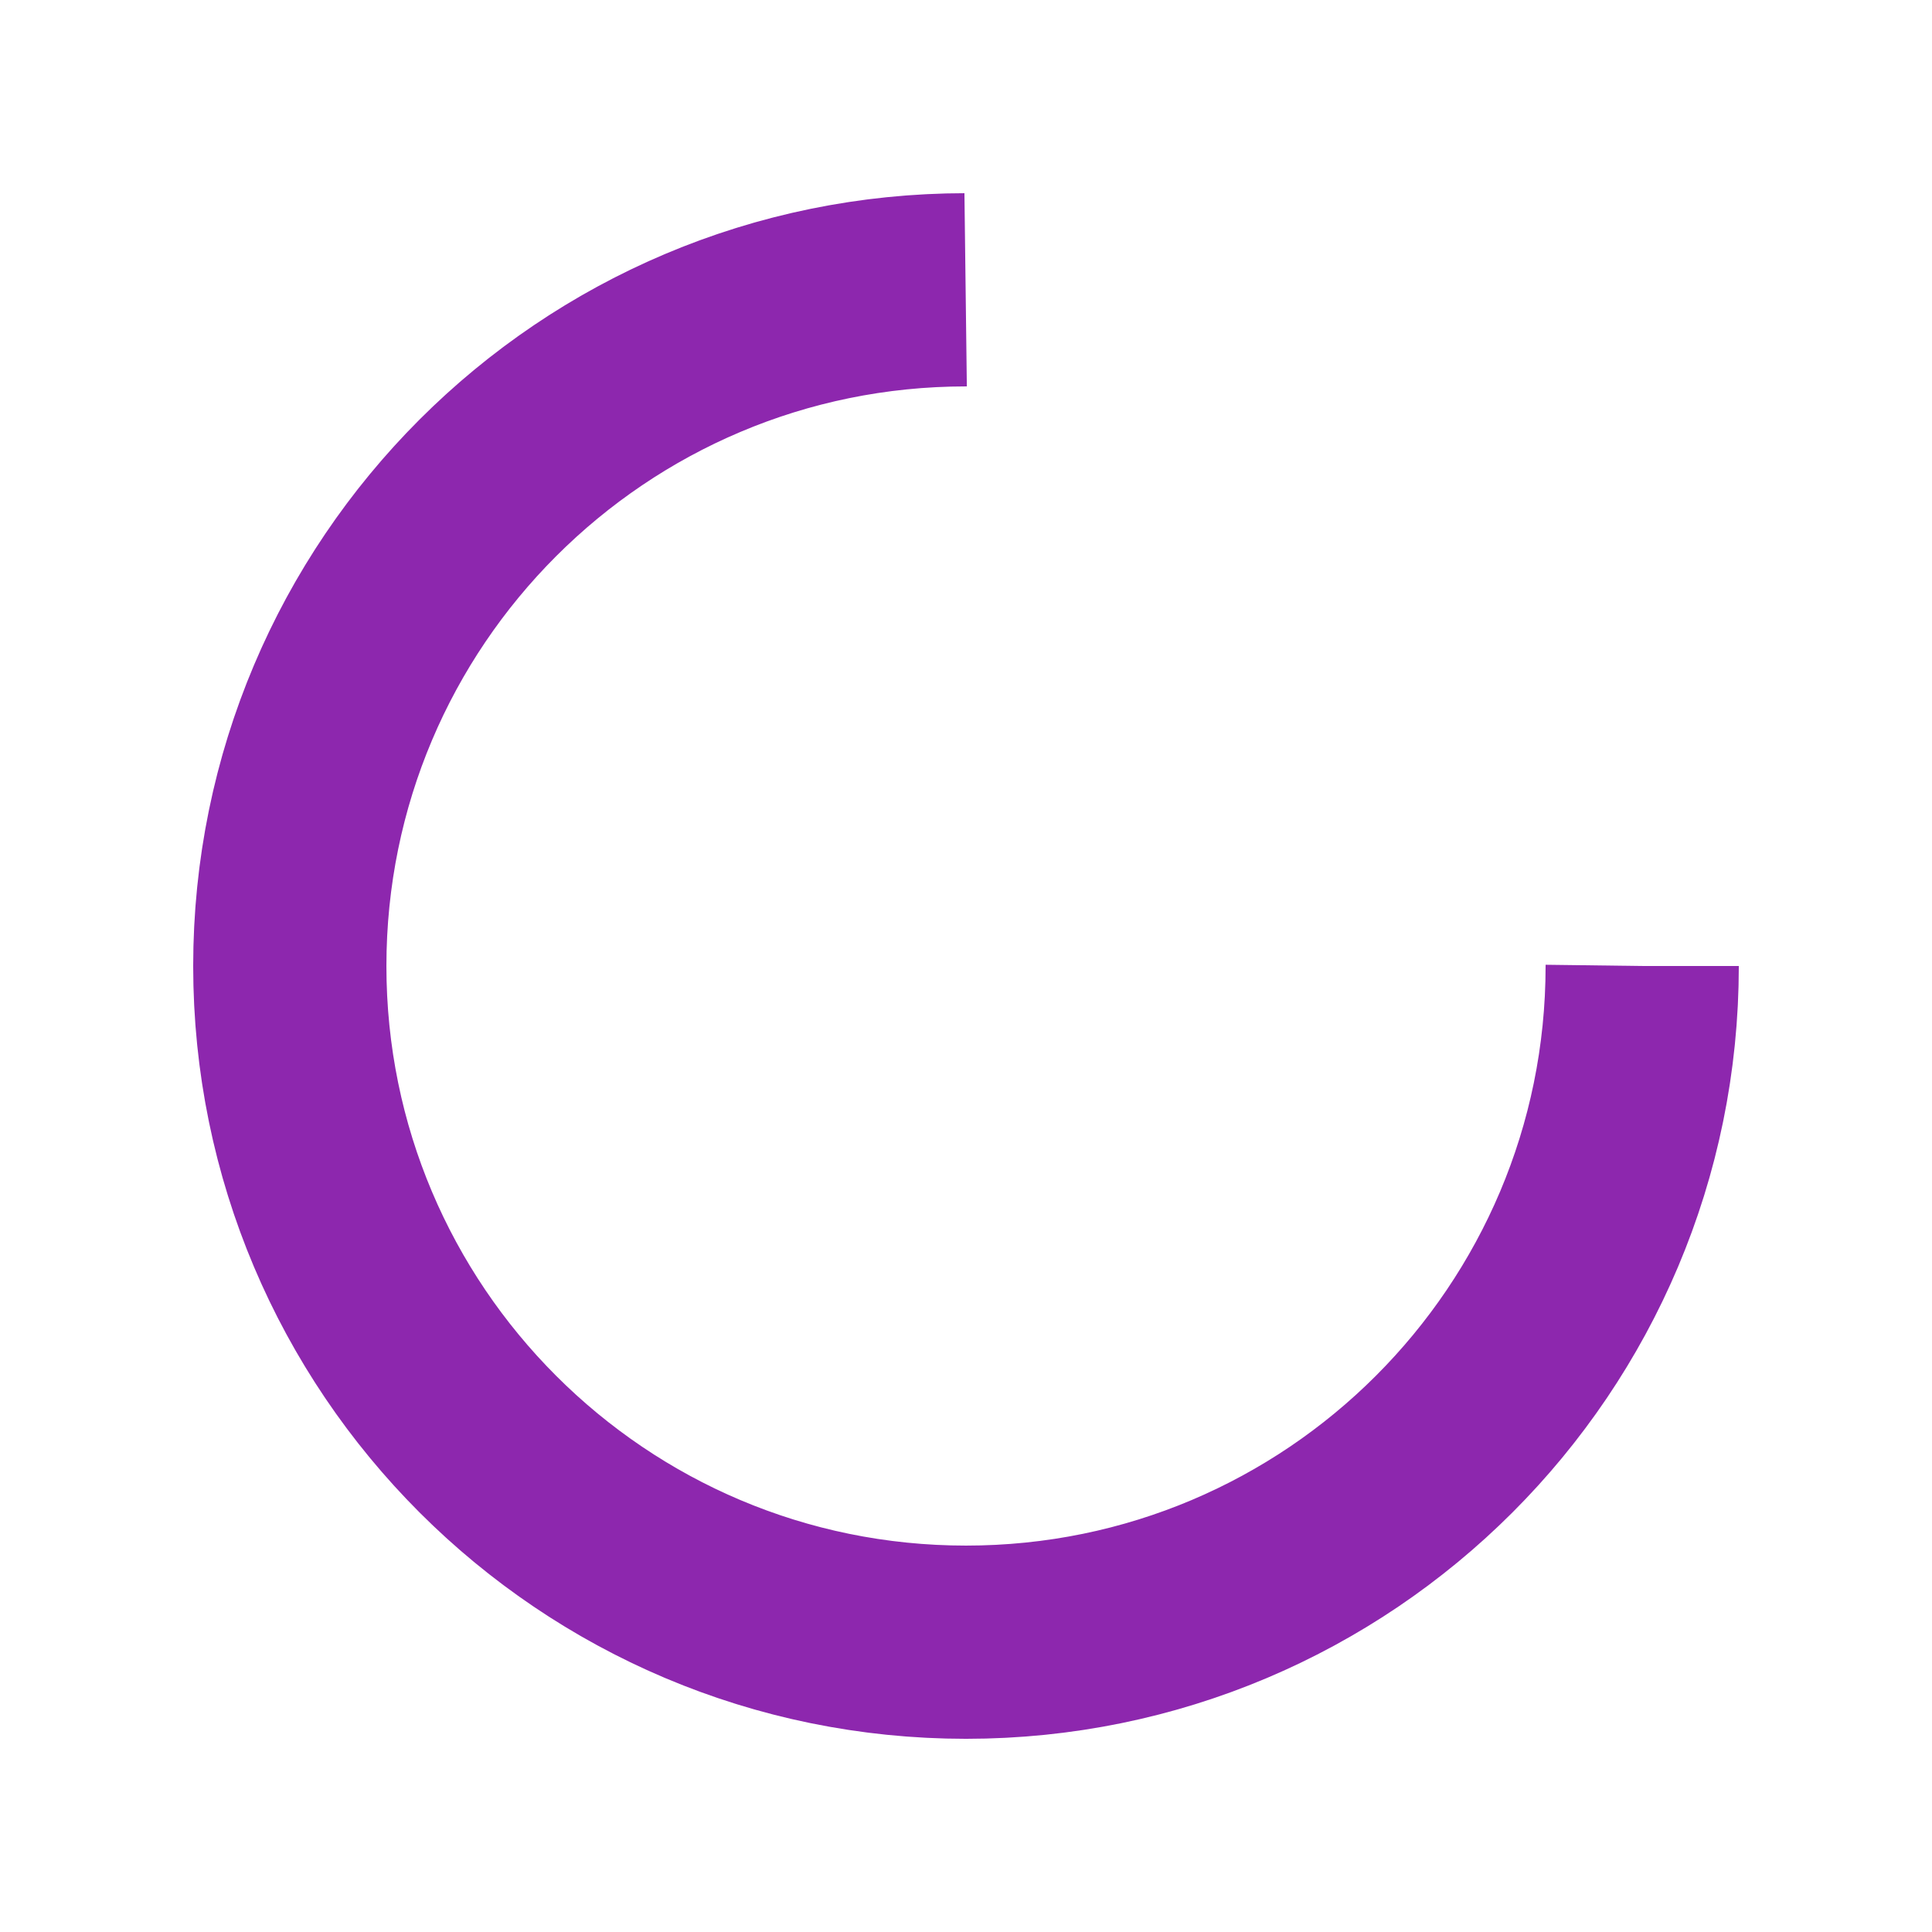
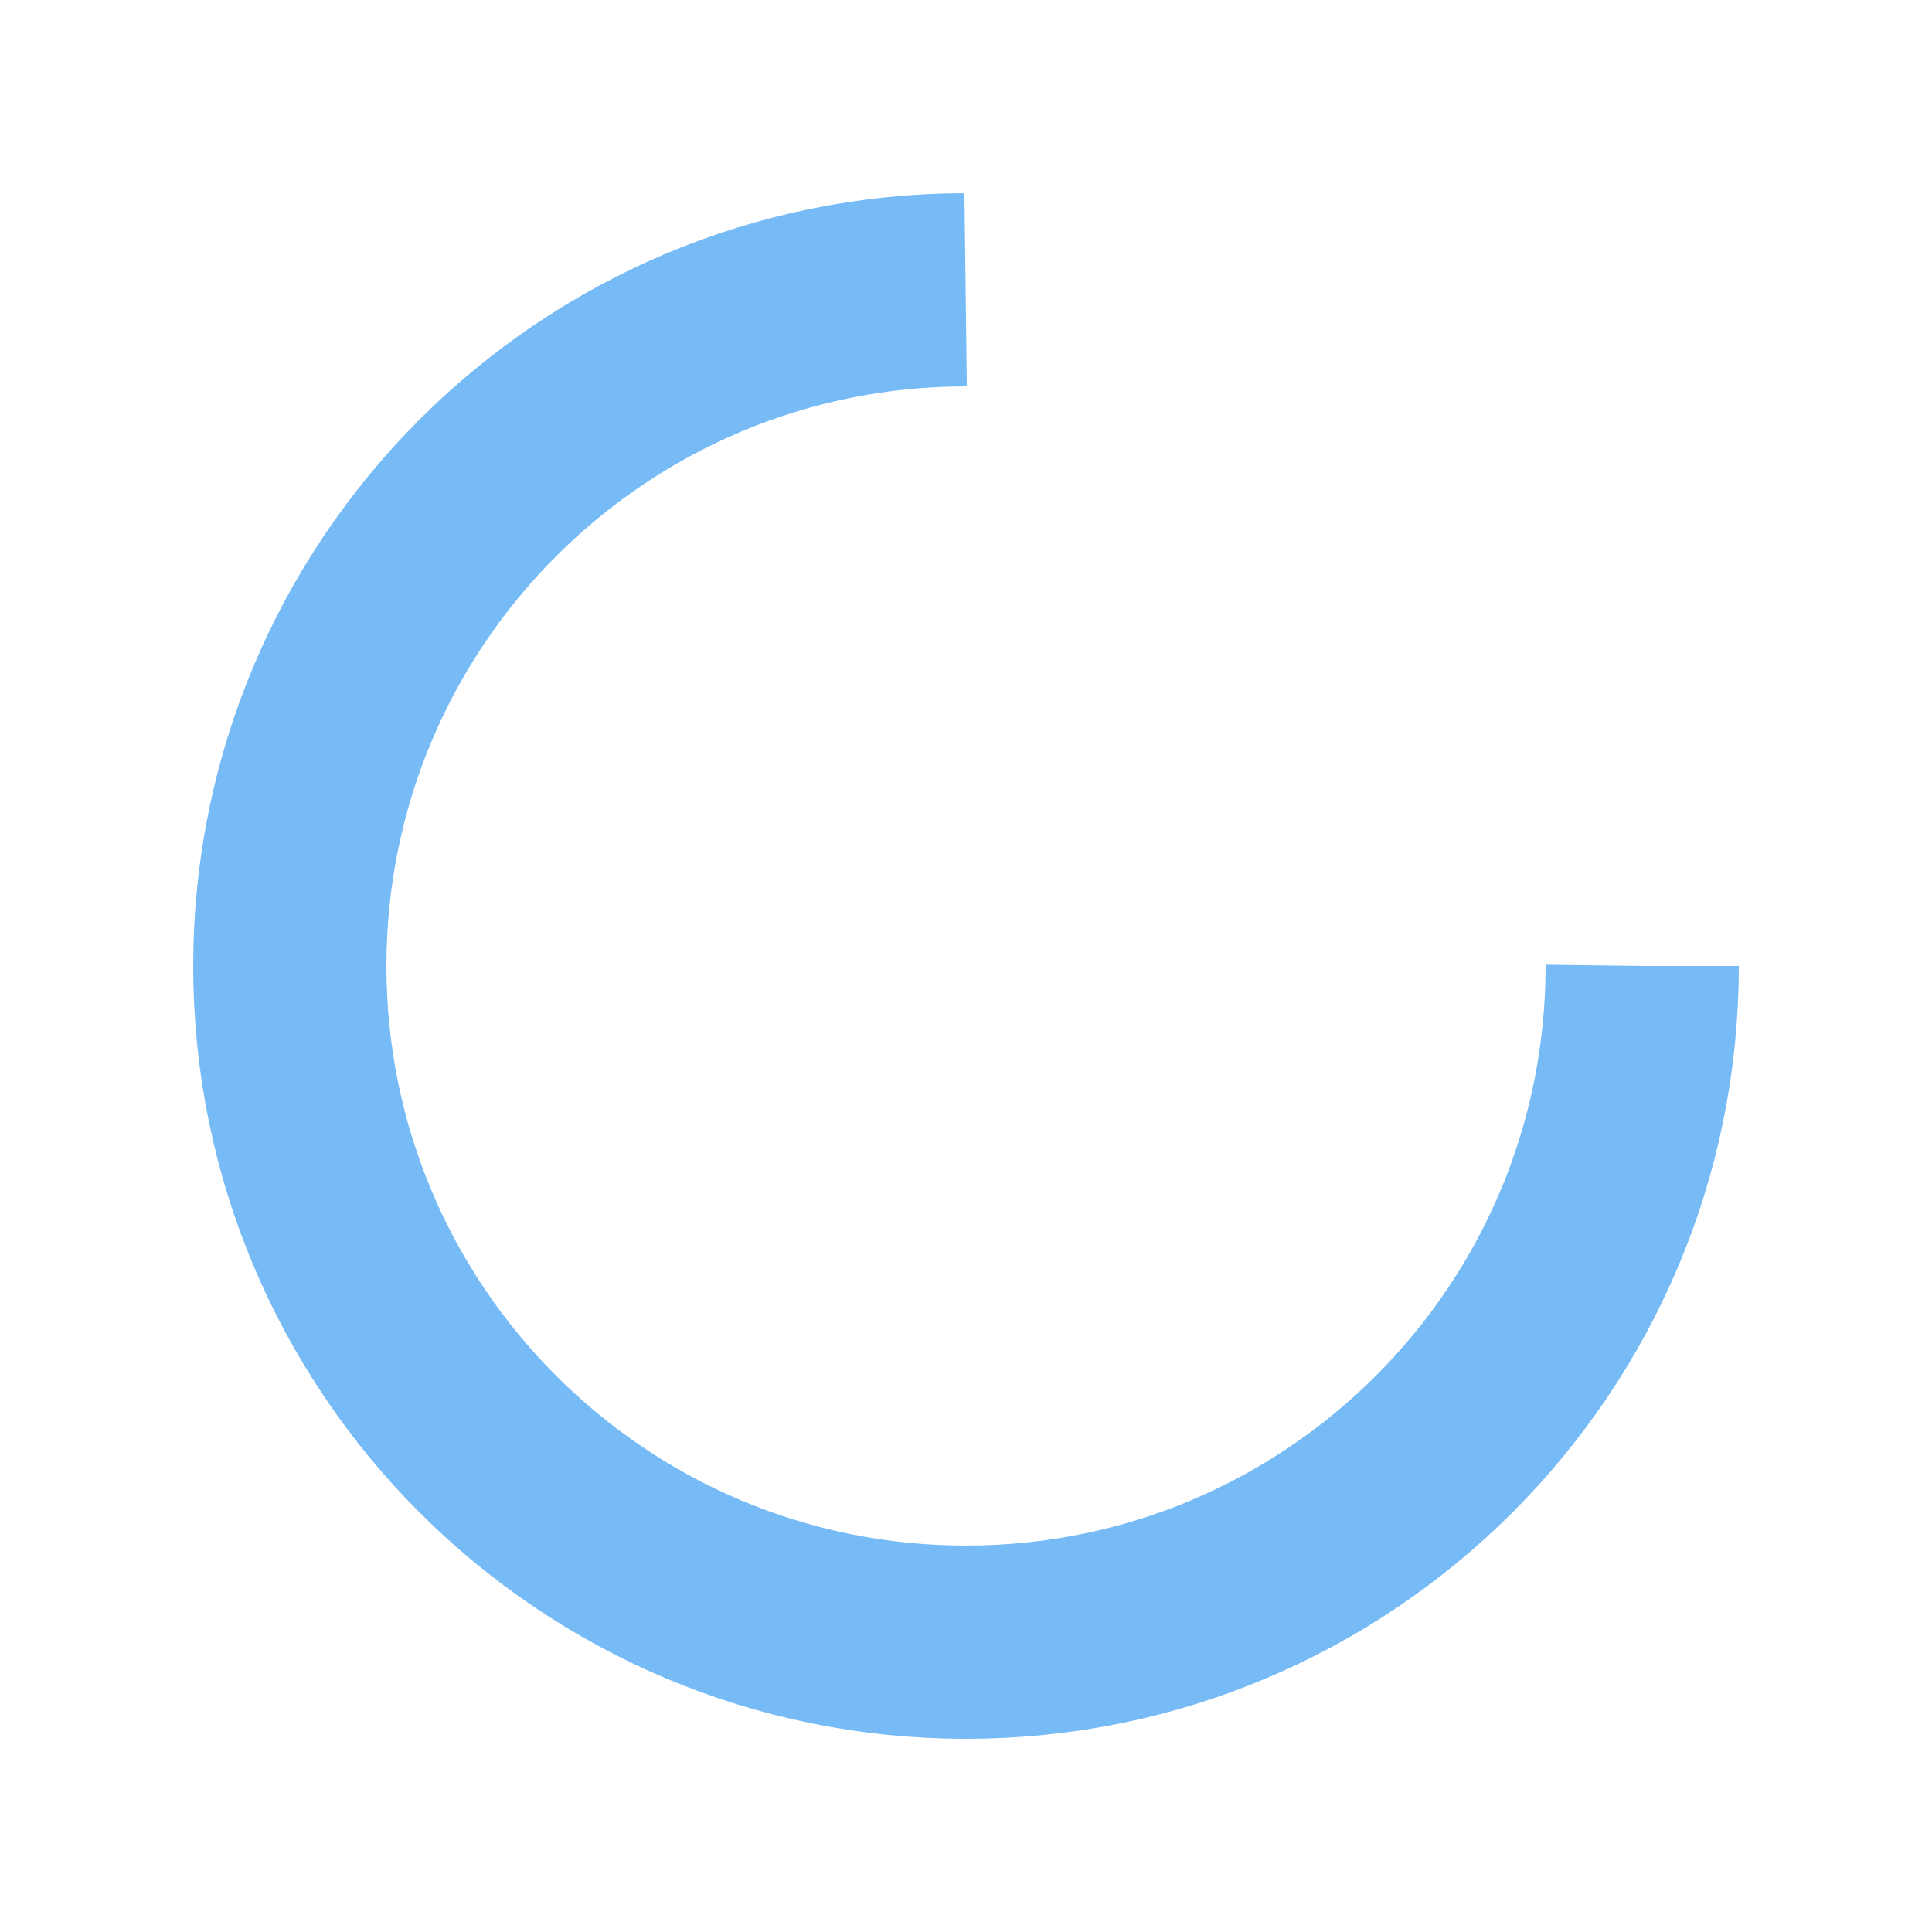
<svg xmlns="http://www.w3.org/2000/svg" style="margin: auto; background: rgb(255, 255, 255); display: block; shape-rendering: auto;" width="200px" height="200px" viewBox="0 0 100 100" preserveAspectRatio="xMidYMid">
-   <circle cx="50" cy="50" fill="none" stroke="#8d27ae" stroke-width="10" r="35" stroke-dasharray="164.934 56.978">
+   <circle cx="50" cy="50" fill="none" stroke="#3c9df2b3" stroke-width="10" r="35" stroke-dasharray="164.934 56.978">
    <animateTransform attributeName="transform" type="rotate" repeatCount="indefinite" dur="1s" values="0 50 50;360 50 50" keyTimes="0;1" />
  </circle>
</svg>
